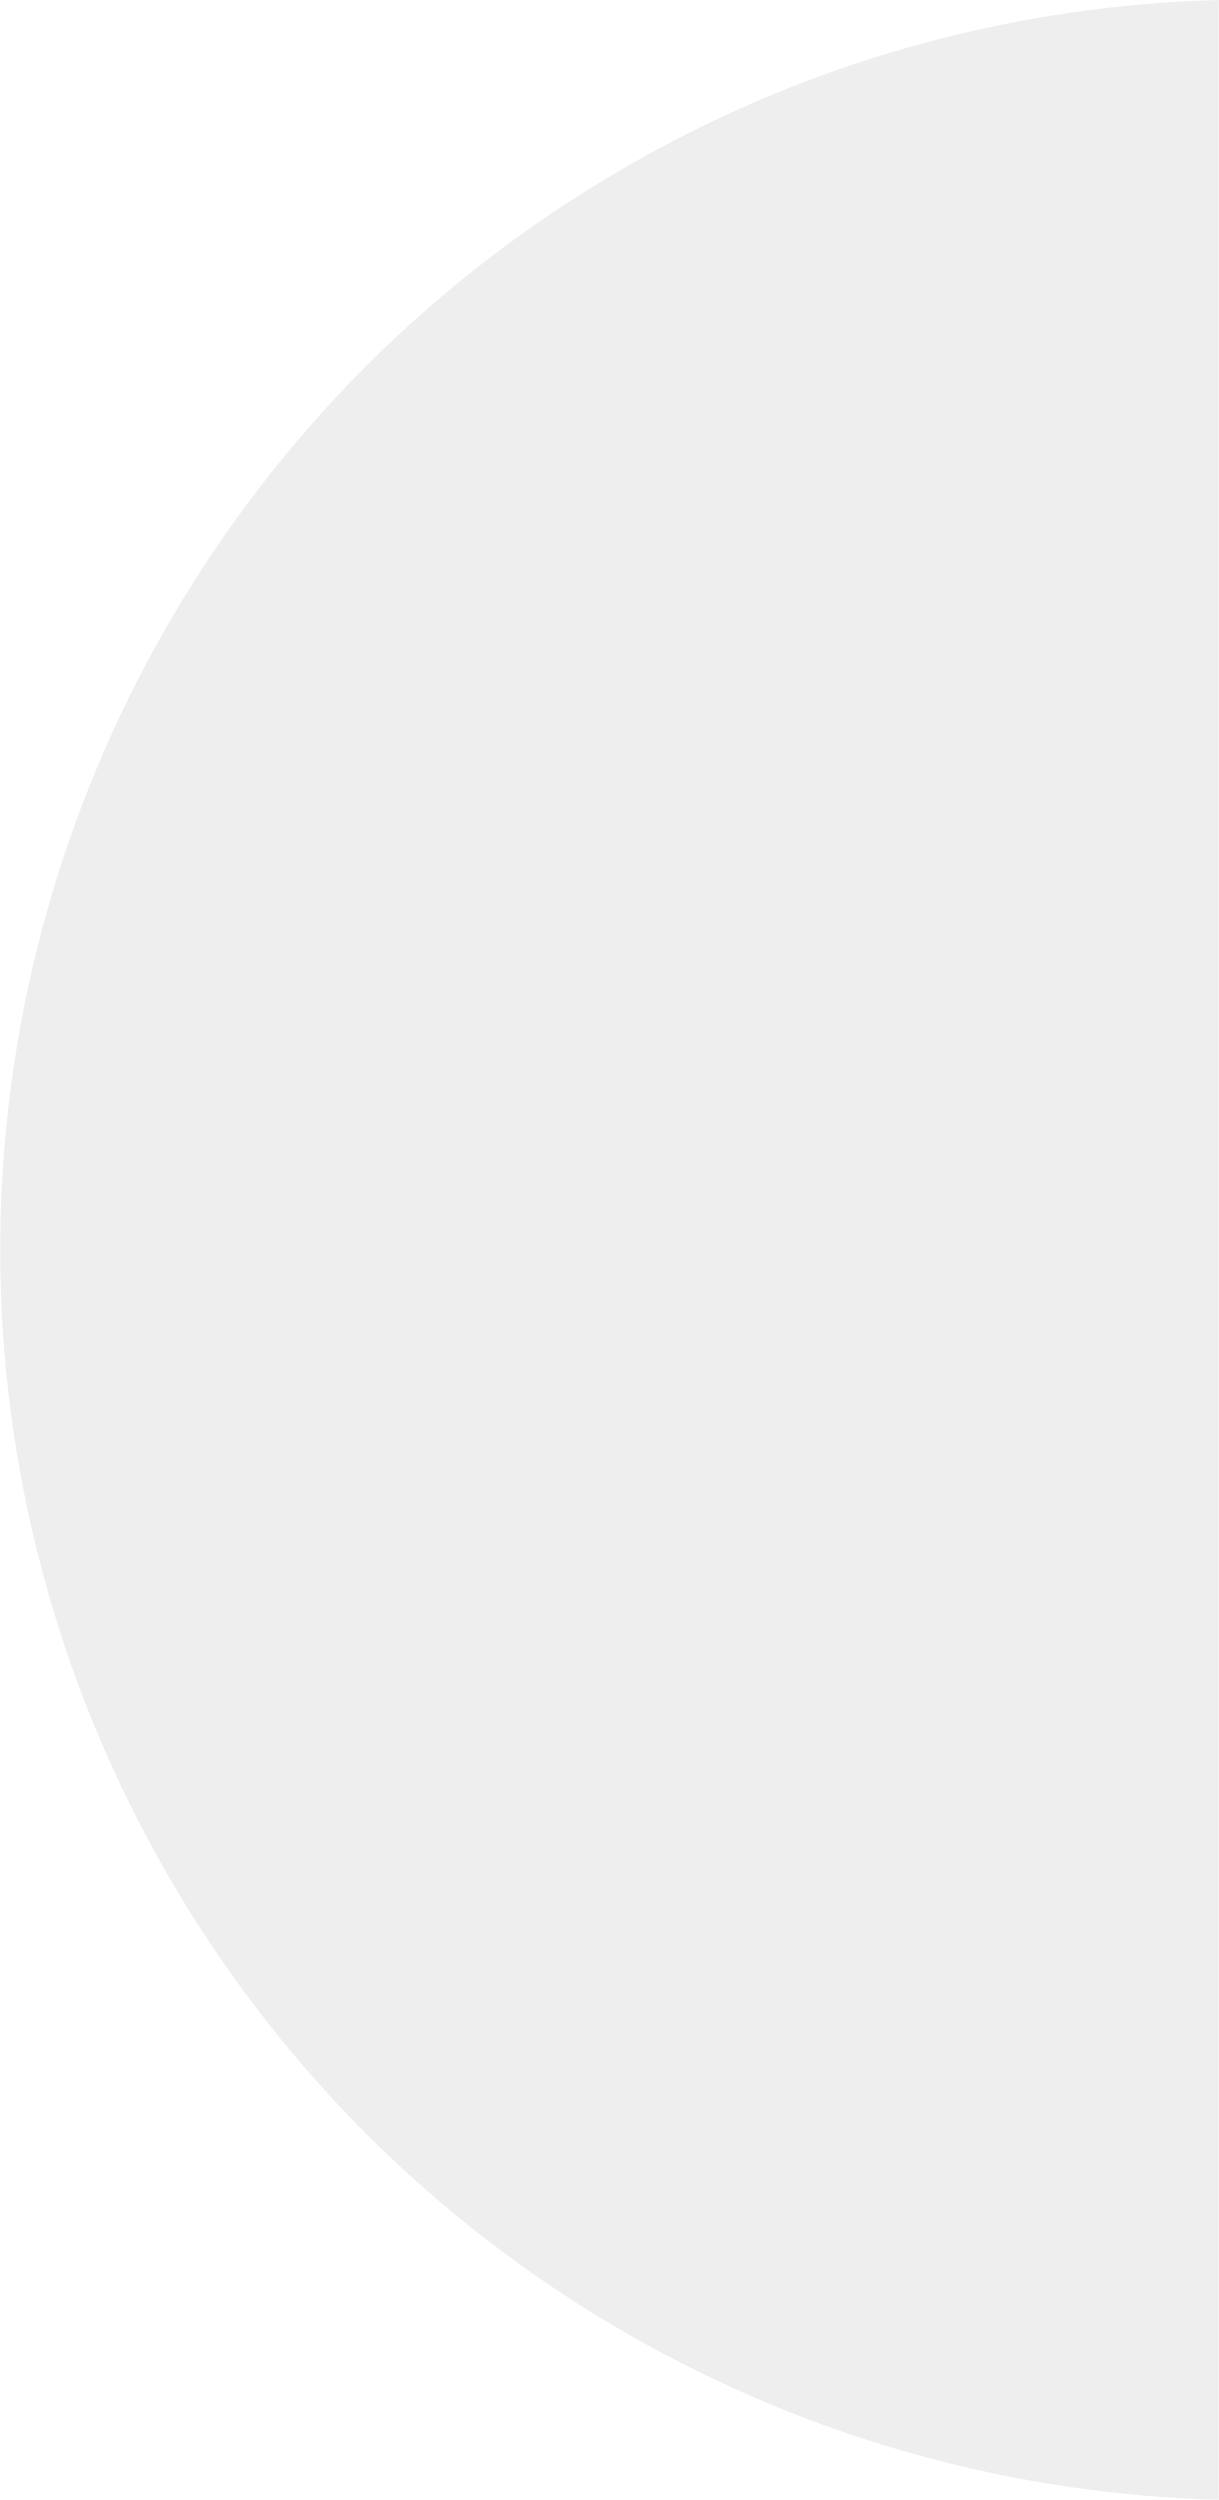
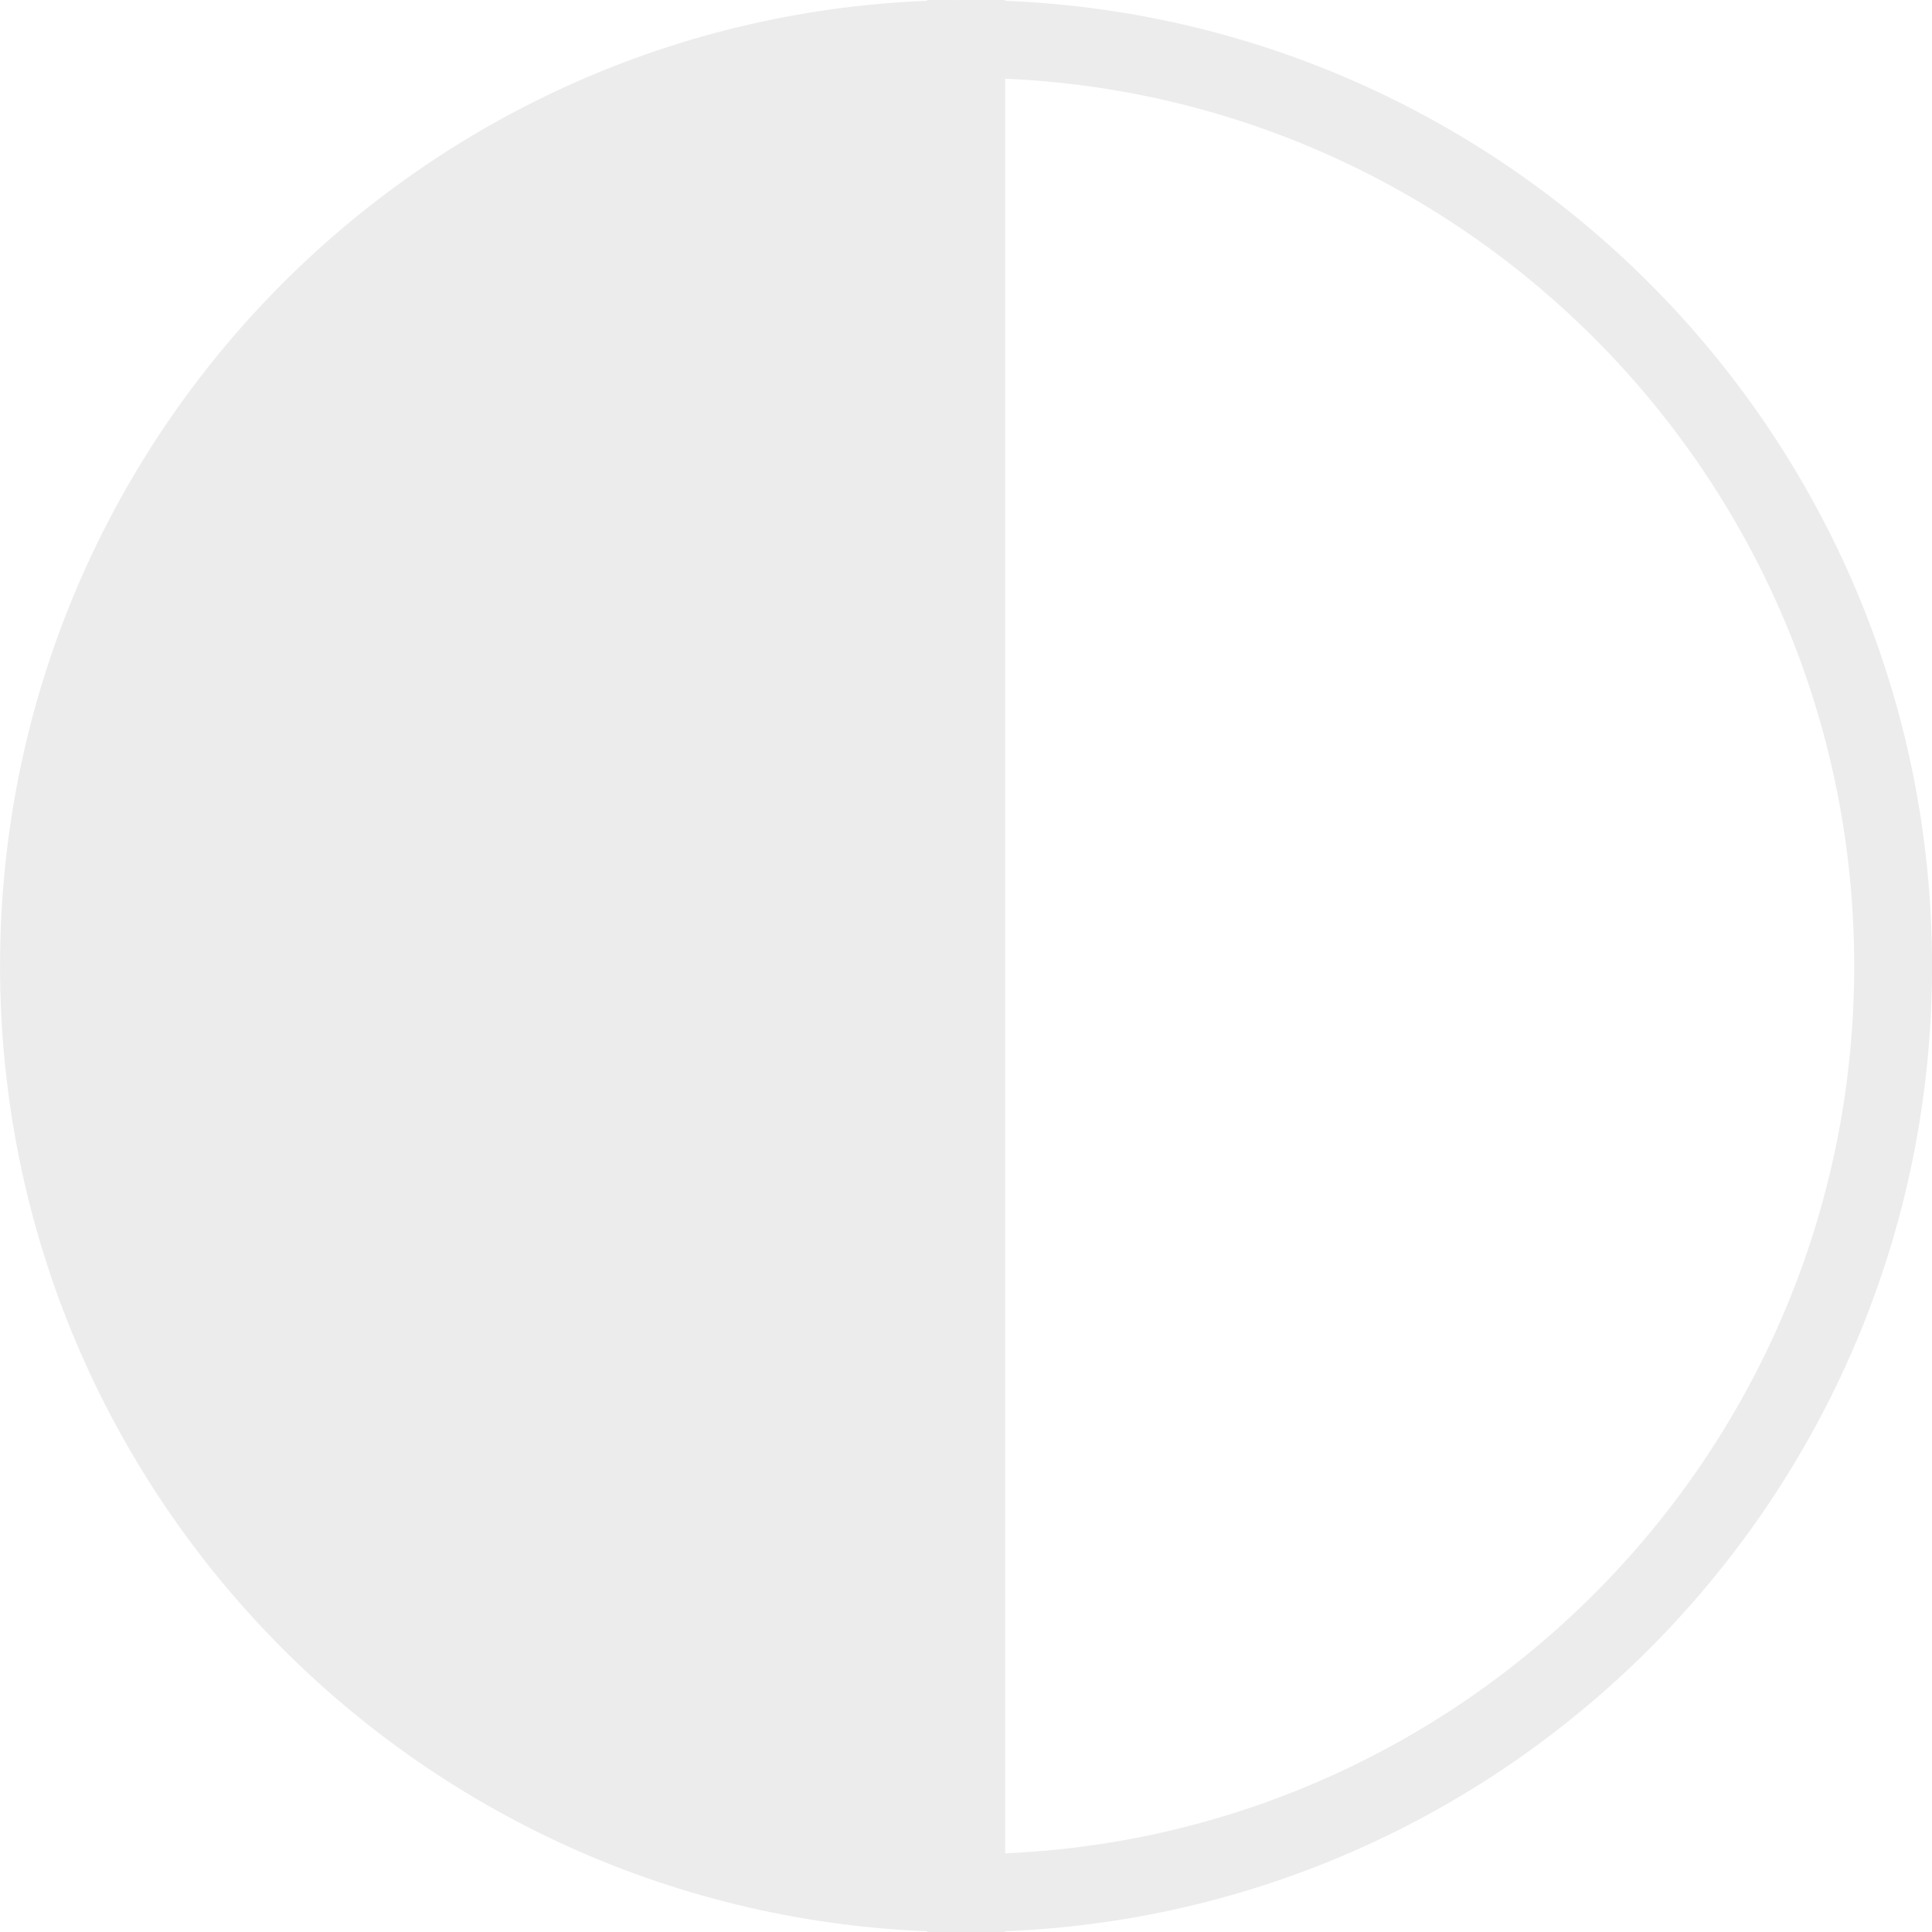
- <svg xmlns="http://www.w3.org/2000/svg" version="1.2" width="6.45mm" height="13.229mm" viewBox="0 0 644.984 1322.917" preserveAspectRatio="xMidYMid" fill-rule="evenodd" stroke-width="28.222" stroke-linejoin="round" xml:space="preserve" id="svg66">
-   <defs class="ClipPathGroup" id="defs8">
-     <clipPath id="presentation_clip_path-2" clipPathUnits="userSpaceOnUse">
-       <rect x="0" y="0" width="21000" height="29700" id="rect1097" />
-     </clipPath>
-   </defs>
-   <defs class="TextShapeIndex" id="defs12" />
-   <defs class="EmbeddedBulletChars" id="defs44" />
-   <g style="fill-rule:evenodd;stroke-width:28.222;stroke-linejoin:round" id="g1203" transform="matrix(0.1059435,0,0,0.1059435,-1148.534,-857.1892)">
-     <g id="g1144">
-       <g id="id2-2" class="Master_Slide">
-         <g id="bg-id2-8" class="Background" />
-         <g id="bo-id2-9" class="BackgroundObjects" />
-       </g>
-     </g>
-     <g class="SlideGroup" id="g1159">
-       <g id="g1157">
-         <g id="container-id1-7">
-           <g id="id1-3" class="Slide" clip-path="url(#presentation_clip_path-2)">
-             <g class="Page" id="g1153">
-               <g class="com.sun.star.drawing.ClosedBezierShape" id="g1151">
-                 <g id="id3-61">
-                   <rect class="BoundingBox" stroke="none" fill="none" x="10841" y="8091" width="6088" height="12487" id="rect1146" />
-                   <path fill="#eeeeee" stroke="none" d="m 16928,8091 c -494,13 -983,84 -1457,211 -525,140 -1032,350 -1506,624 -475,274 -910,608 -1294,992 -384,384 -718,819 -992,1293 -274,475 -484,982 -624,1507 -141,525 -213,1068 -213,1616 0,548 72,1091 213,1616 140,525 350,1032 624,1507 274,474 608,909 992,1293 384,384 819,718 1293,992 475,274 982,484 1507,624 474,127 963,198 1457,211 z" id="path1148" />
-                 </g>
-               </g>
-             </g>
-           </g>
-         </g>
-       </g>
+ <svg xmlns="http://www.w3.org/2000/svg" width="13.229mm" height="13.229mm" viewBox="0 0 13.229 13.229" version="1.1" id="svg5">
+   <defs id="defs2" />
+   <g id="layer1" transform="translate(-91.09577,-111.0734)">
+     <g id="g2080" transform="matrix(-1,0,0,1,195.4206,0)">
+       <path id="path234-3" style="font-variation-settings:normal;fill:#280b0b;fill-opacity:0;fill-rule:evenodd;stroke:#ececec;stroke-width:0.533;stroke-linecap:butt;stroke-linejoin:miter;stroke-miterlimit:4;stroke-dasharray:none;stroke-dashoffset:0;stroke-opacity:1;stop-color:#000000" d="m 97.71,111.34 a 6.348,6.348 0 0 0 -6.348,6.348 6.348,6.348 0 0 0 6.348,6.348 z" />
+       <path id="path2075" style="font-variation-settings:normal;fill:#ececec;fill-opacity:1;fill-rule:evenodd;stroke:#ececec;stroke-width:0.533;stroke-linecap:butt;stroke-linejoin:miter;stroke-miterlimit:4;stroke-dasharray:none;stroke-dashoffset:0;stroke-opacity:1;stop-color:#000000" d="m 97.71,111.34 v 12.696 a 6.348,6.348 0 0 0 6.348,-6.348 6.348,6.348 0 0 0 -6.348,-6.348 z" />
    </g>
  </g>
</svg>
